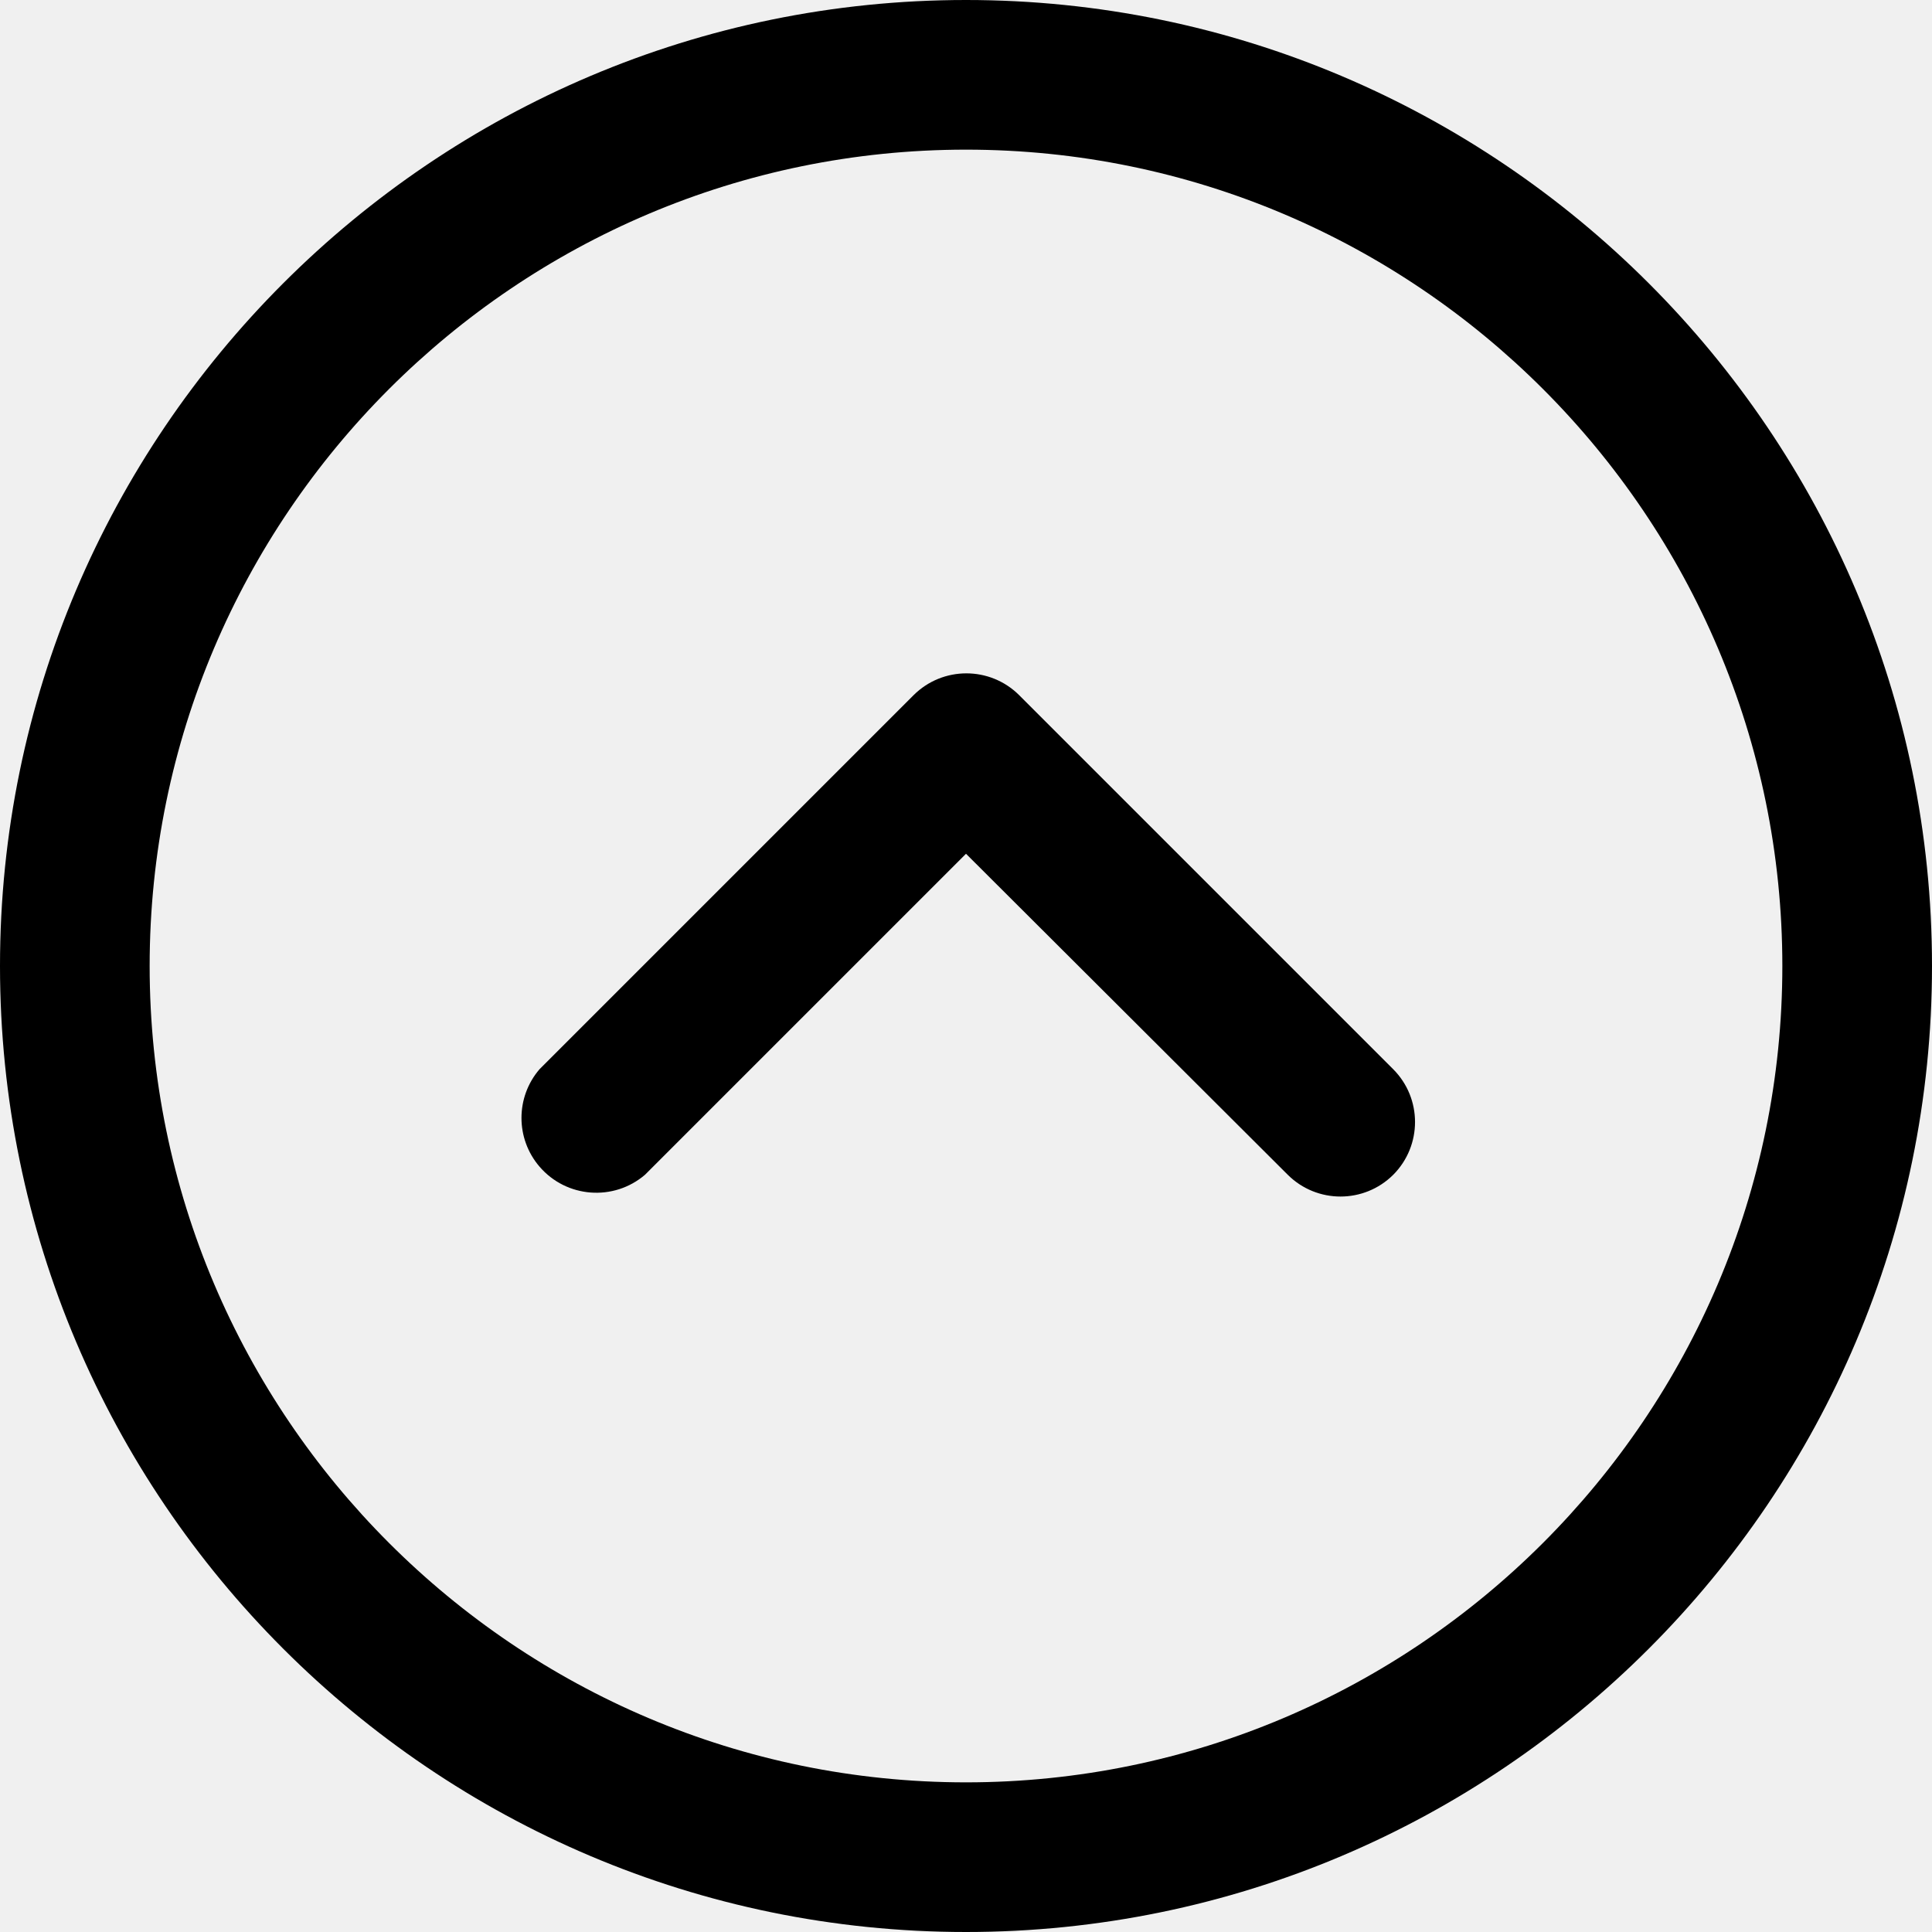
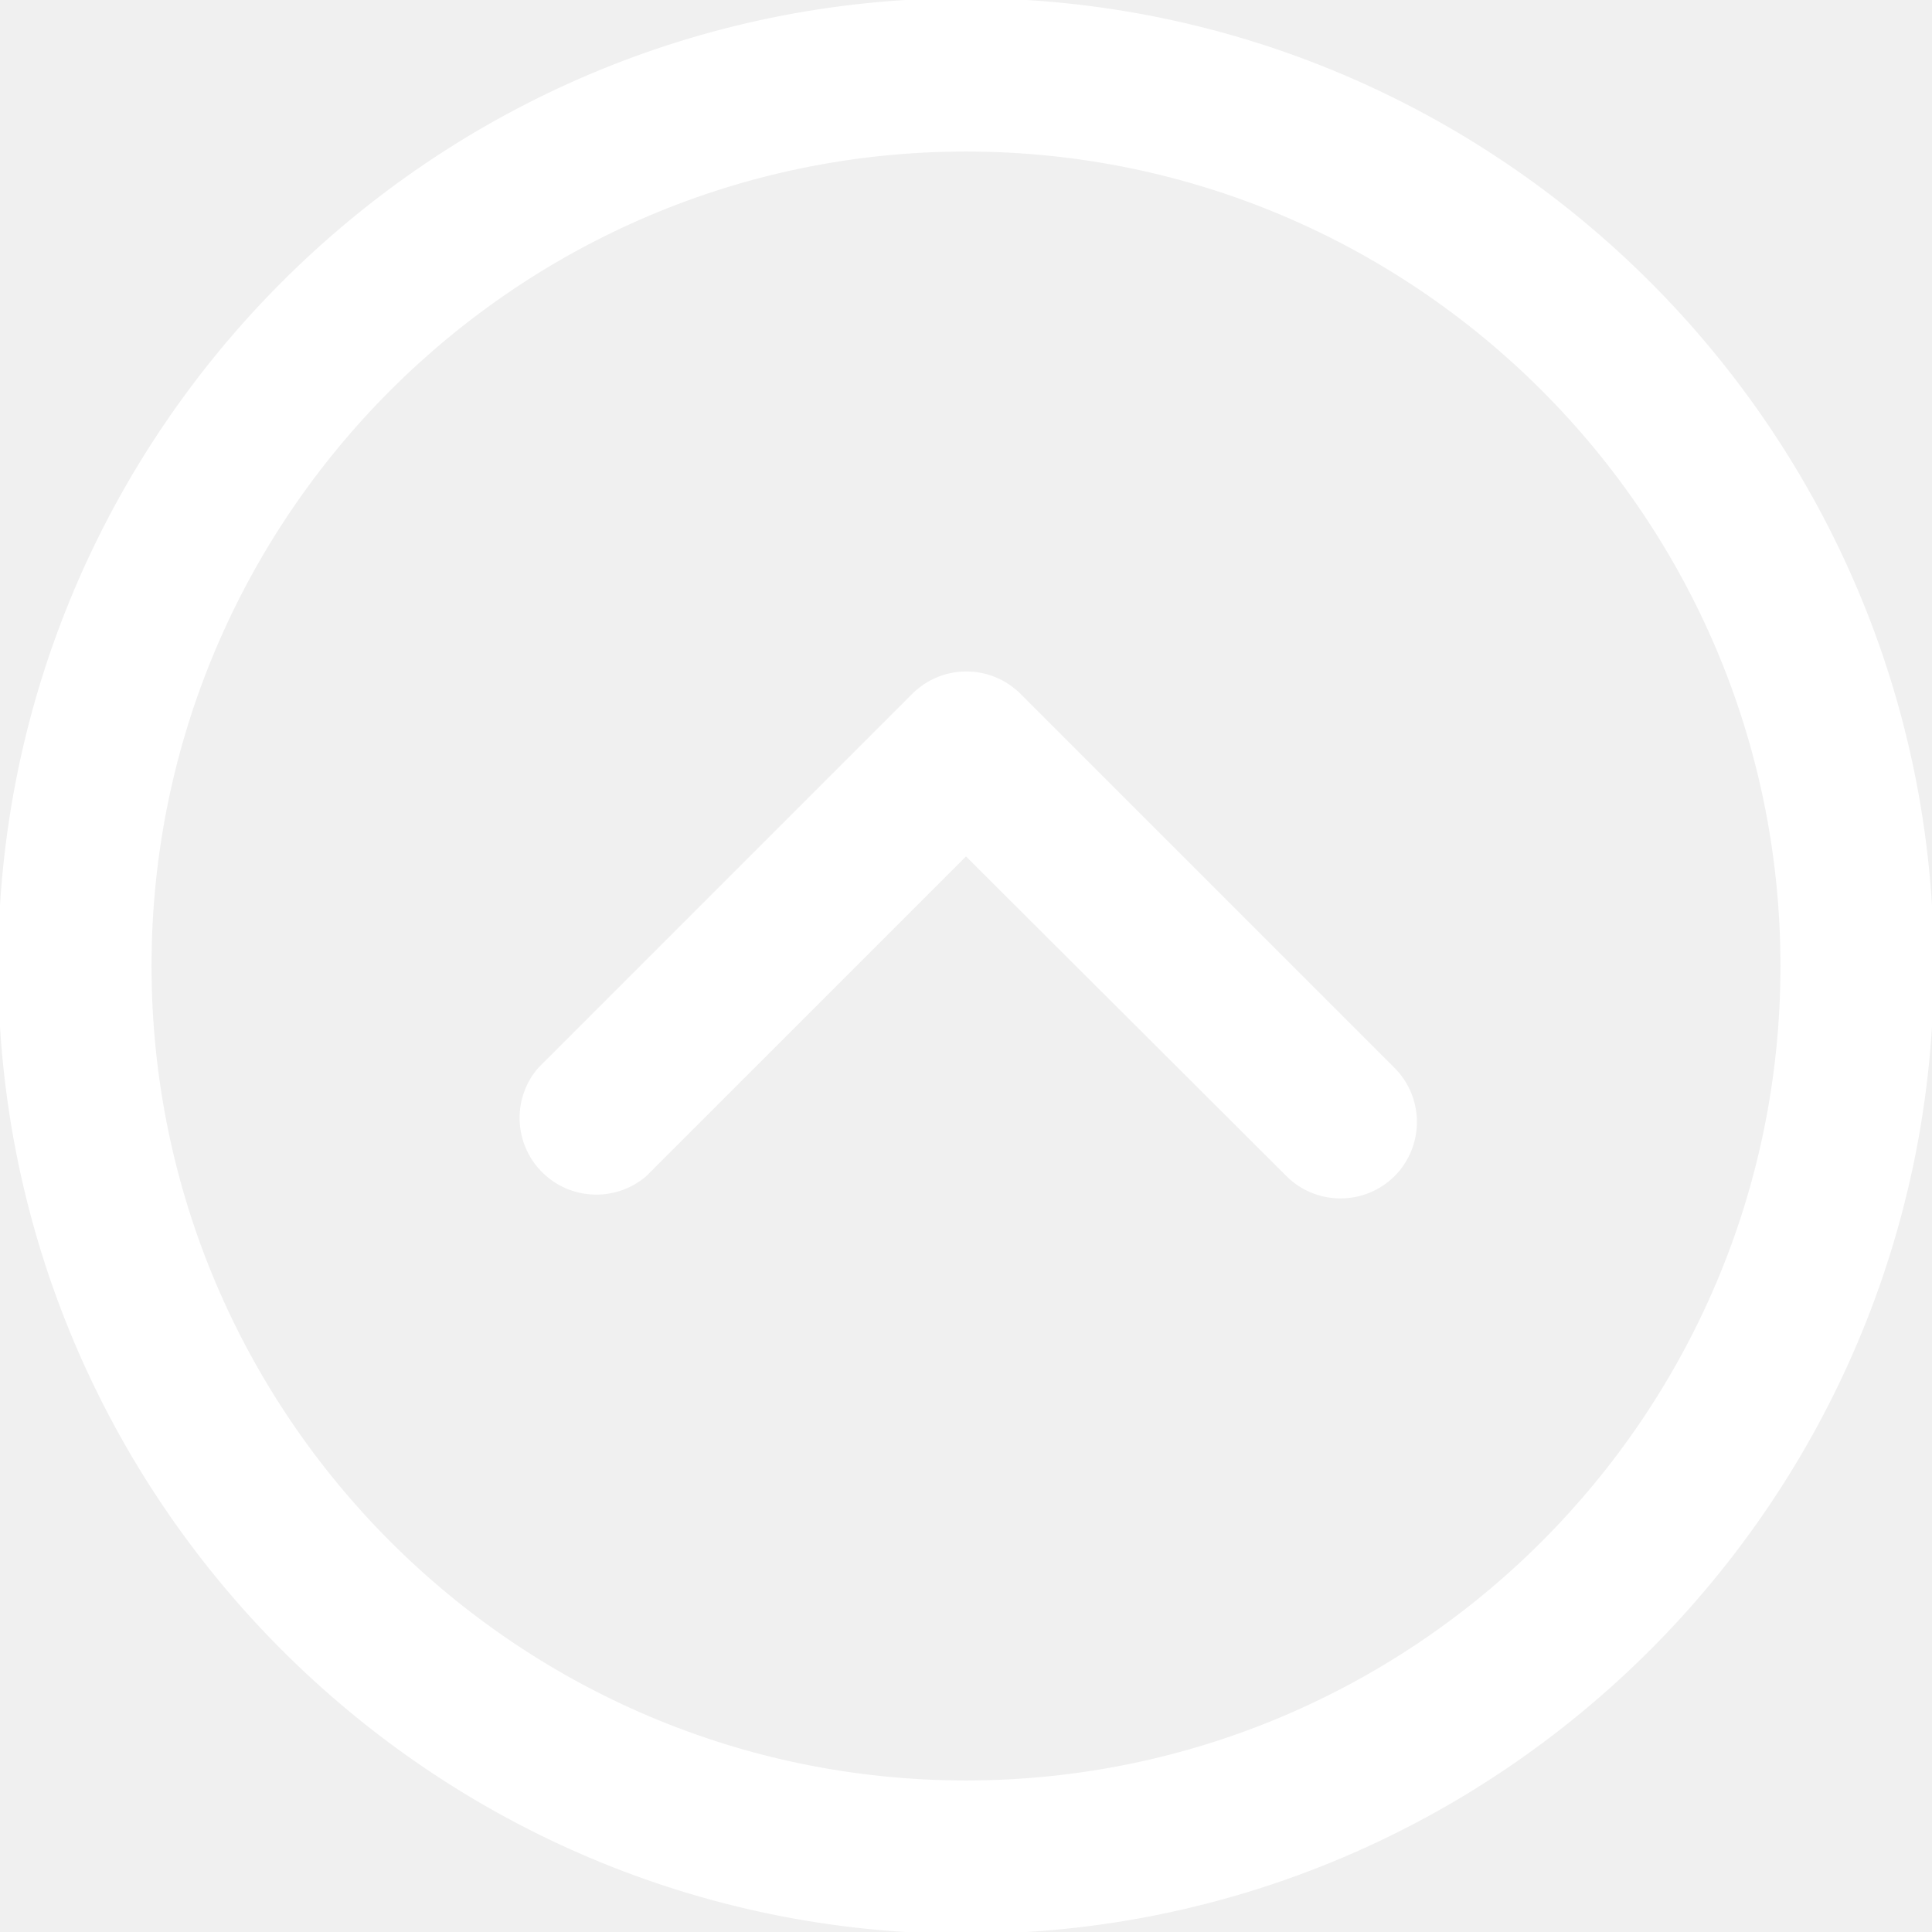
<svg xmlns="http://www.w3.org/2000/svg" version="1.1" id="Capa_1" x="0px" y="0px" viewBox="0 0 512 512" style="enable-background:new 0 0 512 512;" xml:space="preserve">
  <g>
    <g>
-       <path d="M256,0C114.833,0,0,114.833,0,256s114.833,256,256,256s256-114.853,256-256S397.167,0,256,0z M256,472.341    c-119.275,0-216.341-97.046-216.341-216.341S136.725,39.659,256,39.659c119.295,0,216.341,97.046,216.341,216.341    S375.275,472.341,256,472.341z" />
+       <path d="M256,0C114.833,0,0,114.833,0,256s114.833,256,256,256s256-114.853,256-256S397.167,0,256,0z M256,472.341    c-119.275,0-216.341-97.046-216.341-216.341S136.725,39.659,256,39.659c119.295,0,216.341,97.046,216.341,216.341    S375.275,472.341,256,472.341z" fill="#FFFFFF" stroke="#FFFFFF" />
    </g>
  </g>
  <g>
    <g>
-       <path d="M369.227,283.365l-99.148-99.148c-7.734-7.694-20.226-7.694-27.96,0l-99.148,99.148c-6.365,7.416-6.365,18.382,0,25.798    c7.119,8.309,19.651,9.28,27.96,2.161L256,226.256l85.267,85.069c7.734,7.694,20.226,7.694,27.96,0    C376.921,303.591,376.921,291.098,369.227,283.365z" />
+       <path d="M369.227,283.365l-99.148-99.148c-7.734-7.694-20.226-7.694-27.96,0l-99.148,99.148c-6.365,7.416-6.365,18.382,0,25.798    c7.119,8.309,19.651,9.28,27.96,2.161L256,226.256l85.267,85.069c7.734,7.694,20.226,7.694,27.96,0    C376.921,303.591,376.921,291.098,369.227,283.365z" fill="#FFFFFF" stroke="#FFFFFF" />
    </g>
  </g>
  <g>
</g>
  <g>
</g>
  <g>
</g>
  <g>
</g>
  <g>
</g>
  <g>
</g>
  <g>
</g>
  <g>
</g>
  <g>
</g>
  <g>
</g>
  <g>
</g>
  <g>
</g>
  <g>
</g>
  <g>
</g>
-   <g>
- </g>
</svg>
